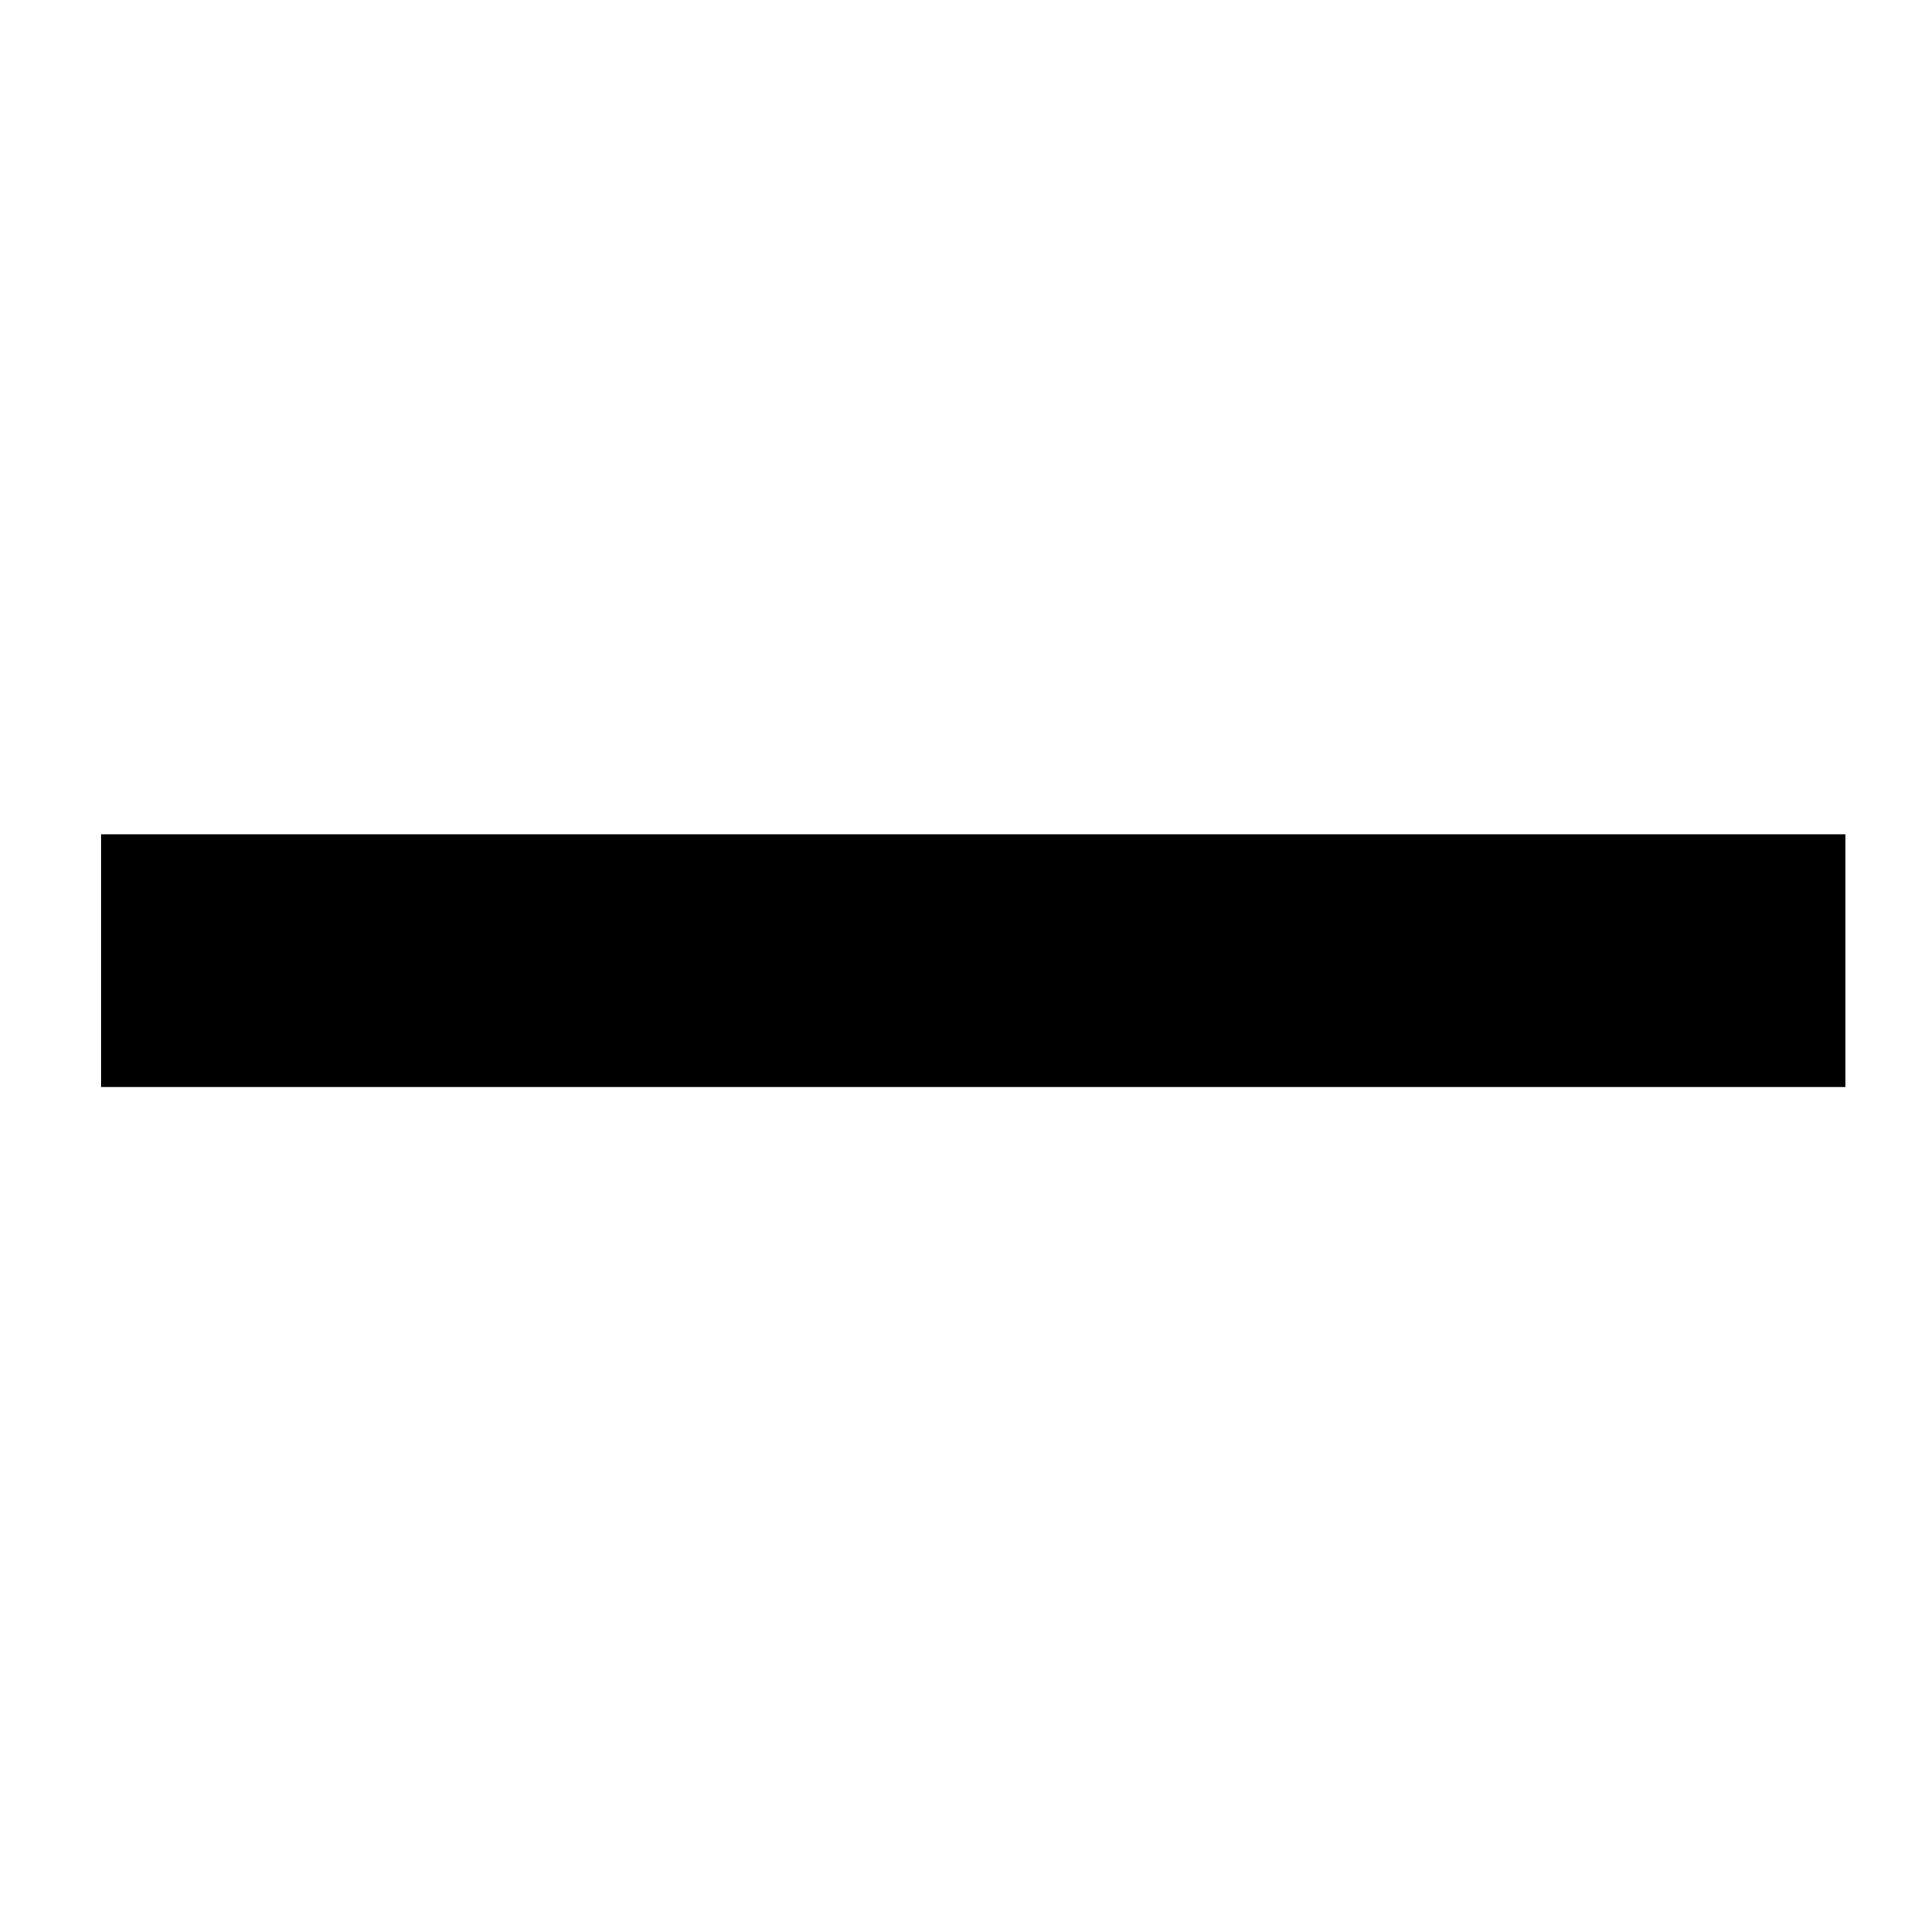
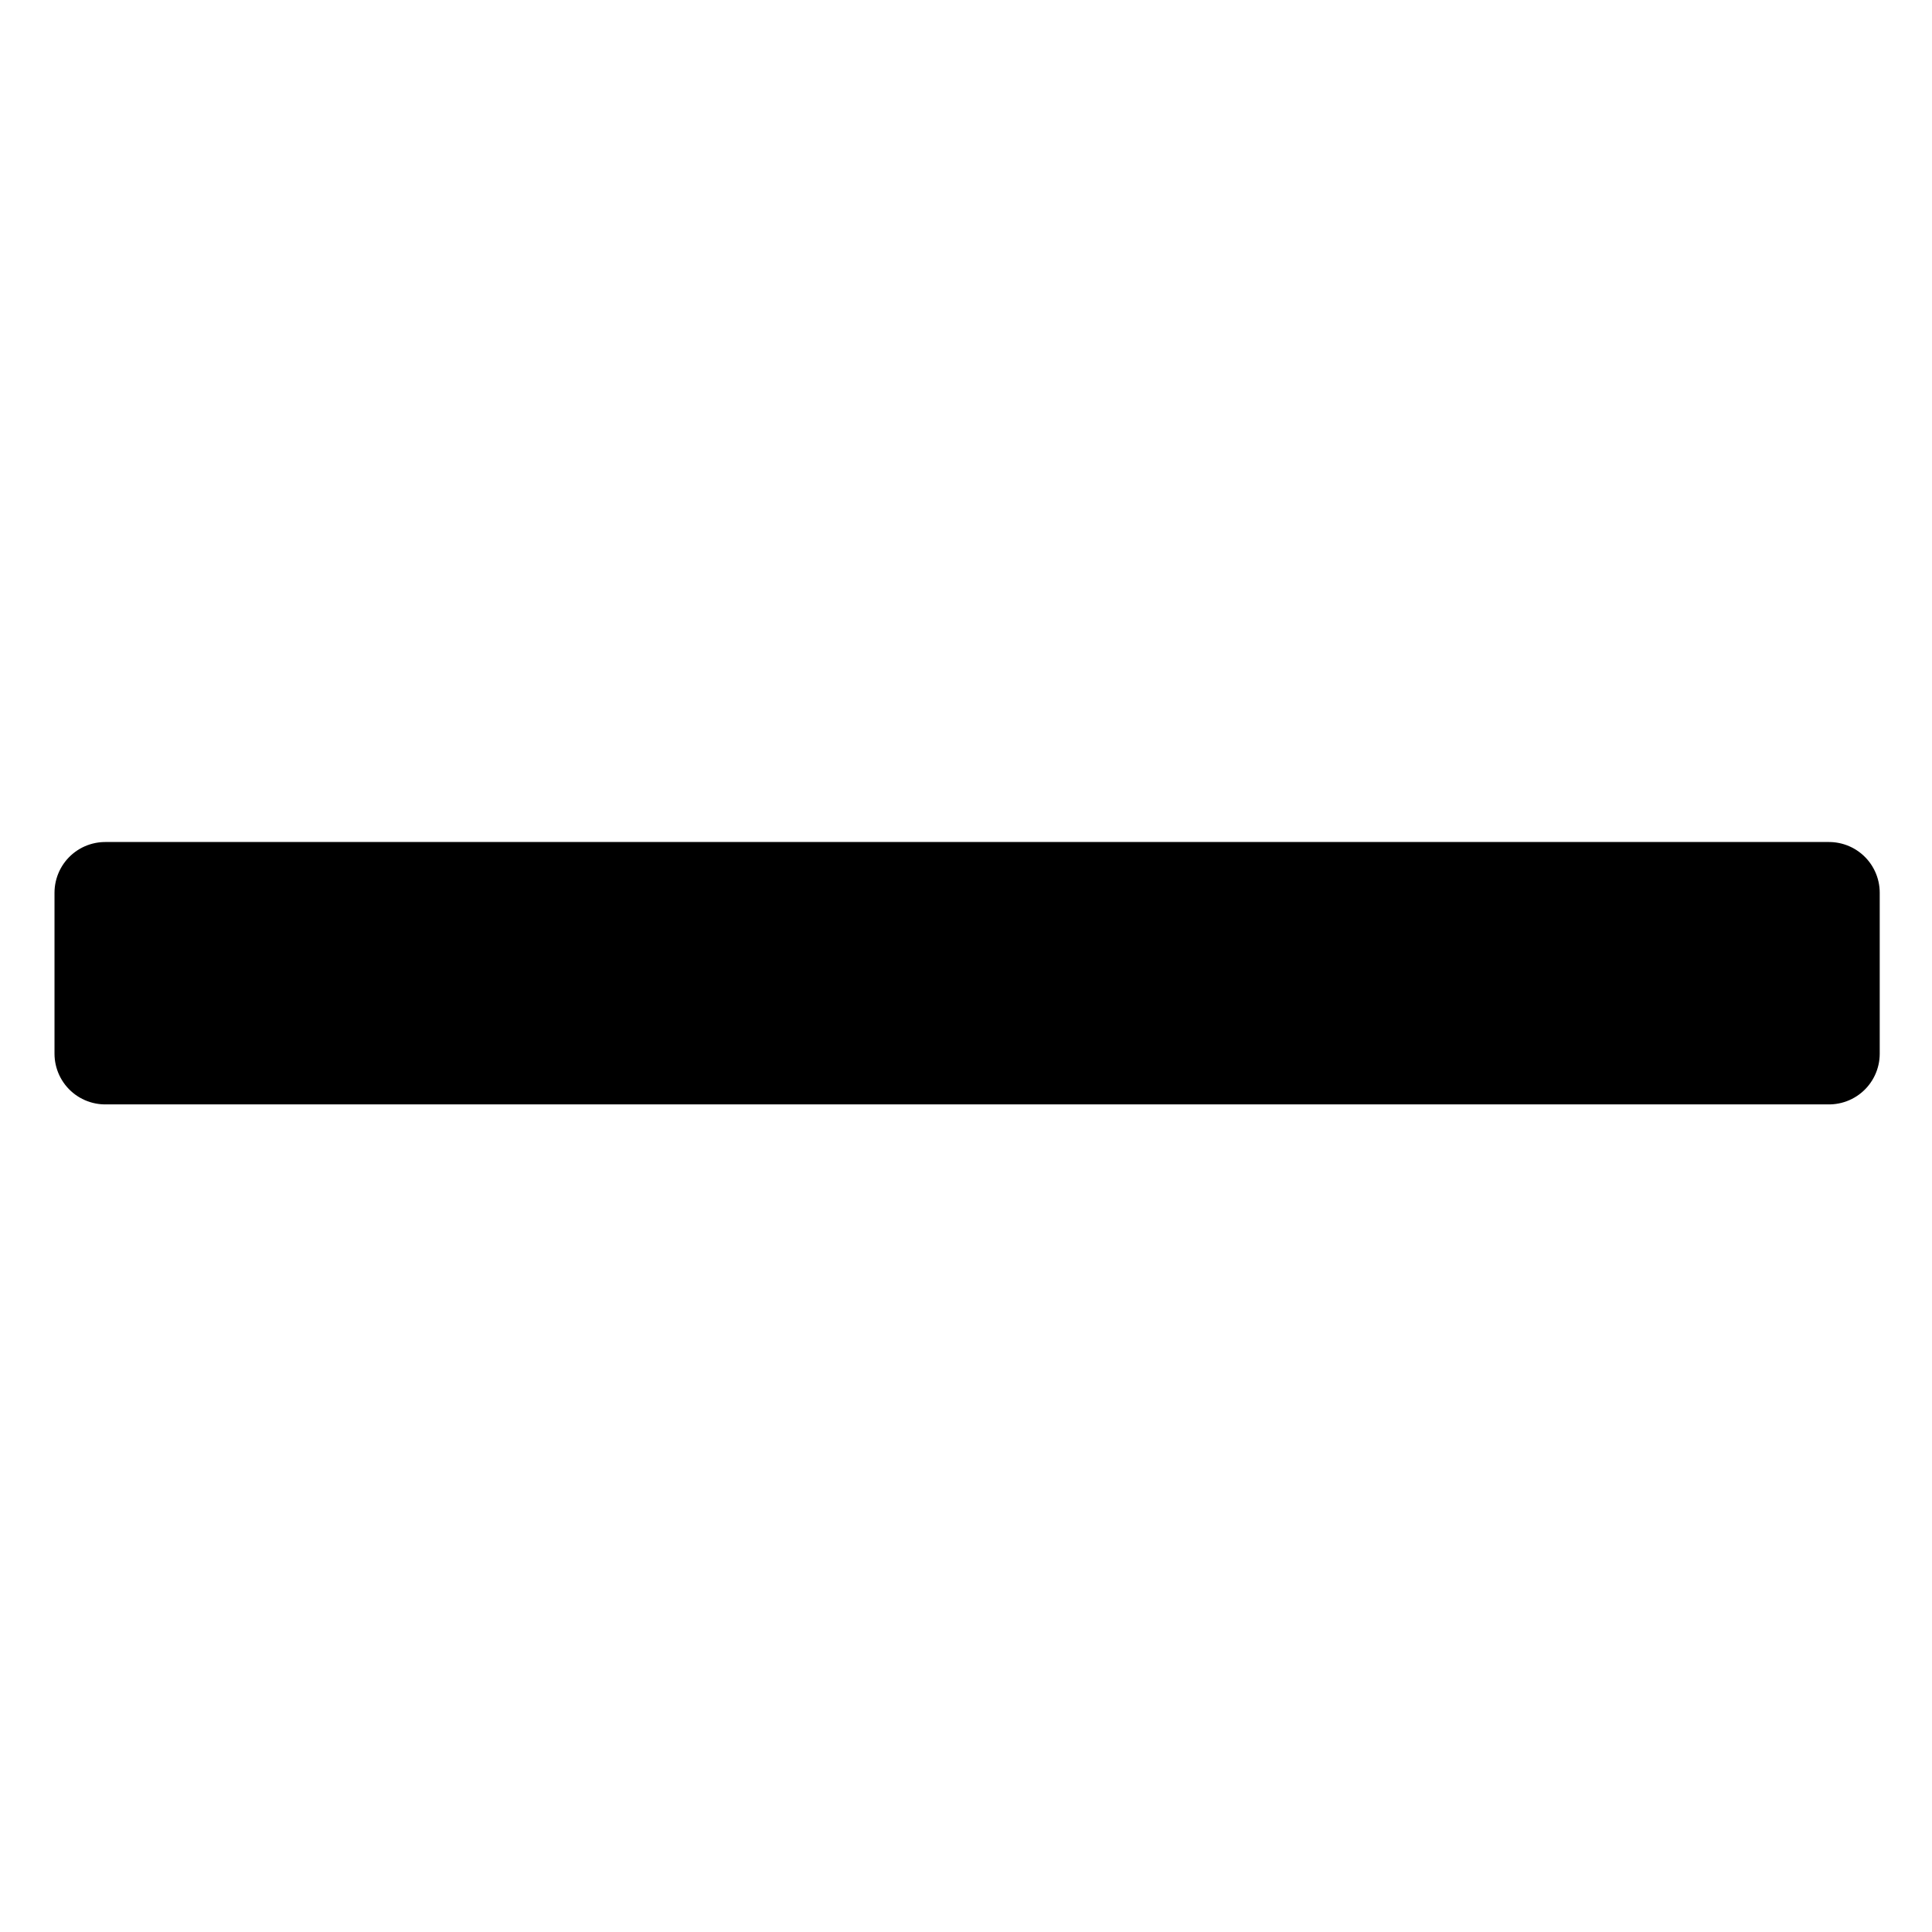
<svg xmlns="http://www.w3.org/2000/svg" width="26mm" height="26mm" viewBox="0 0 26 26" version="1.1" id="svg72555">
  <defs id="defs72552" />
  <g id="layer1">
    <text xml:space="preserve" style="font-style:normal;font-weight:normal;font-size:36.484px;line-height:1.25;font-family:sans-serif;fill:#000000;fill-opacity:1;stroke:none;stroke-width:0.428" x="4.539" y="24.287" id="text76543" transform="scale(1.034615,0.9665433)">
      <tspan id="tspan76541" style="font-style:normal;font-variant:normal;font-weight:normal;font-stretch:normal;font-size:36.484px;font-family:'Berlin Sans FB';-inkscape-font-specification:'Berlin Sans FB';stroke-width:0.428" x="4.539" y="24.287" />
    </text>
-     <rect id="rect130103" width="23.474" height="3.402" x="1.361" y="11.227" style="stroke-width:0.265" />
+     <rect style="fill:#000000;fill-opacity:1;stroke:#000000;stroke-width:1.365;stroke-linecap:round;stroke-linejoin:round;stroke-miterlimit:4;stroke-dasharray:none" id="rect995" width="23.198" height="2.166" x="1.416" y="12.014" />
  </g>
</svg>
